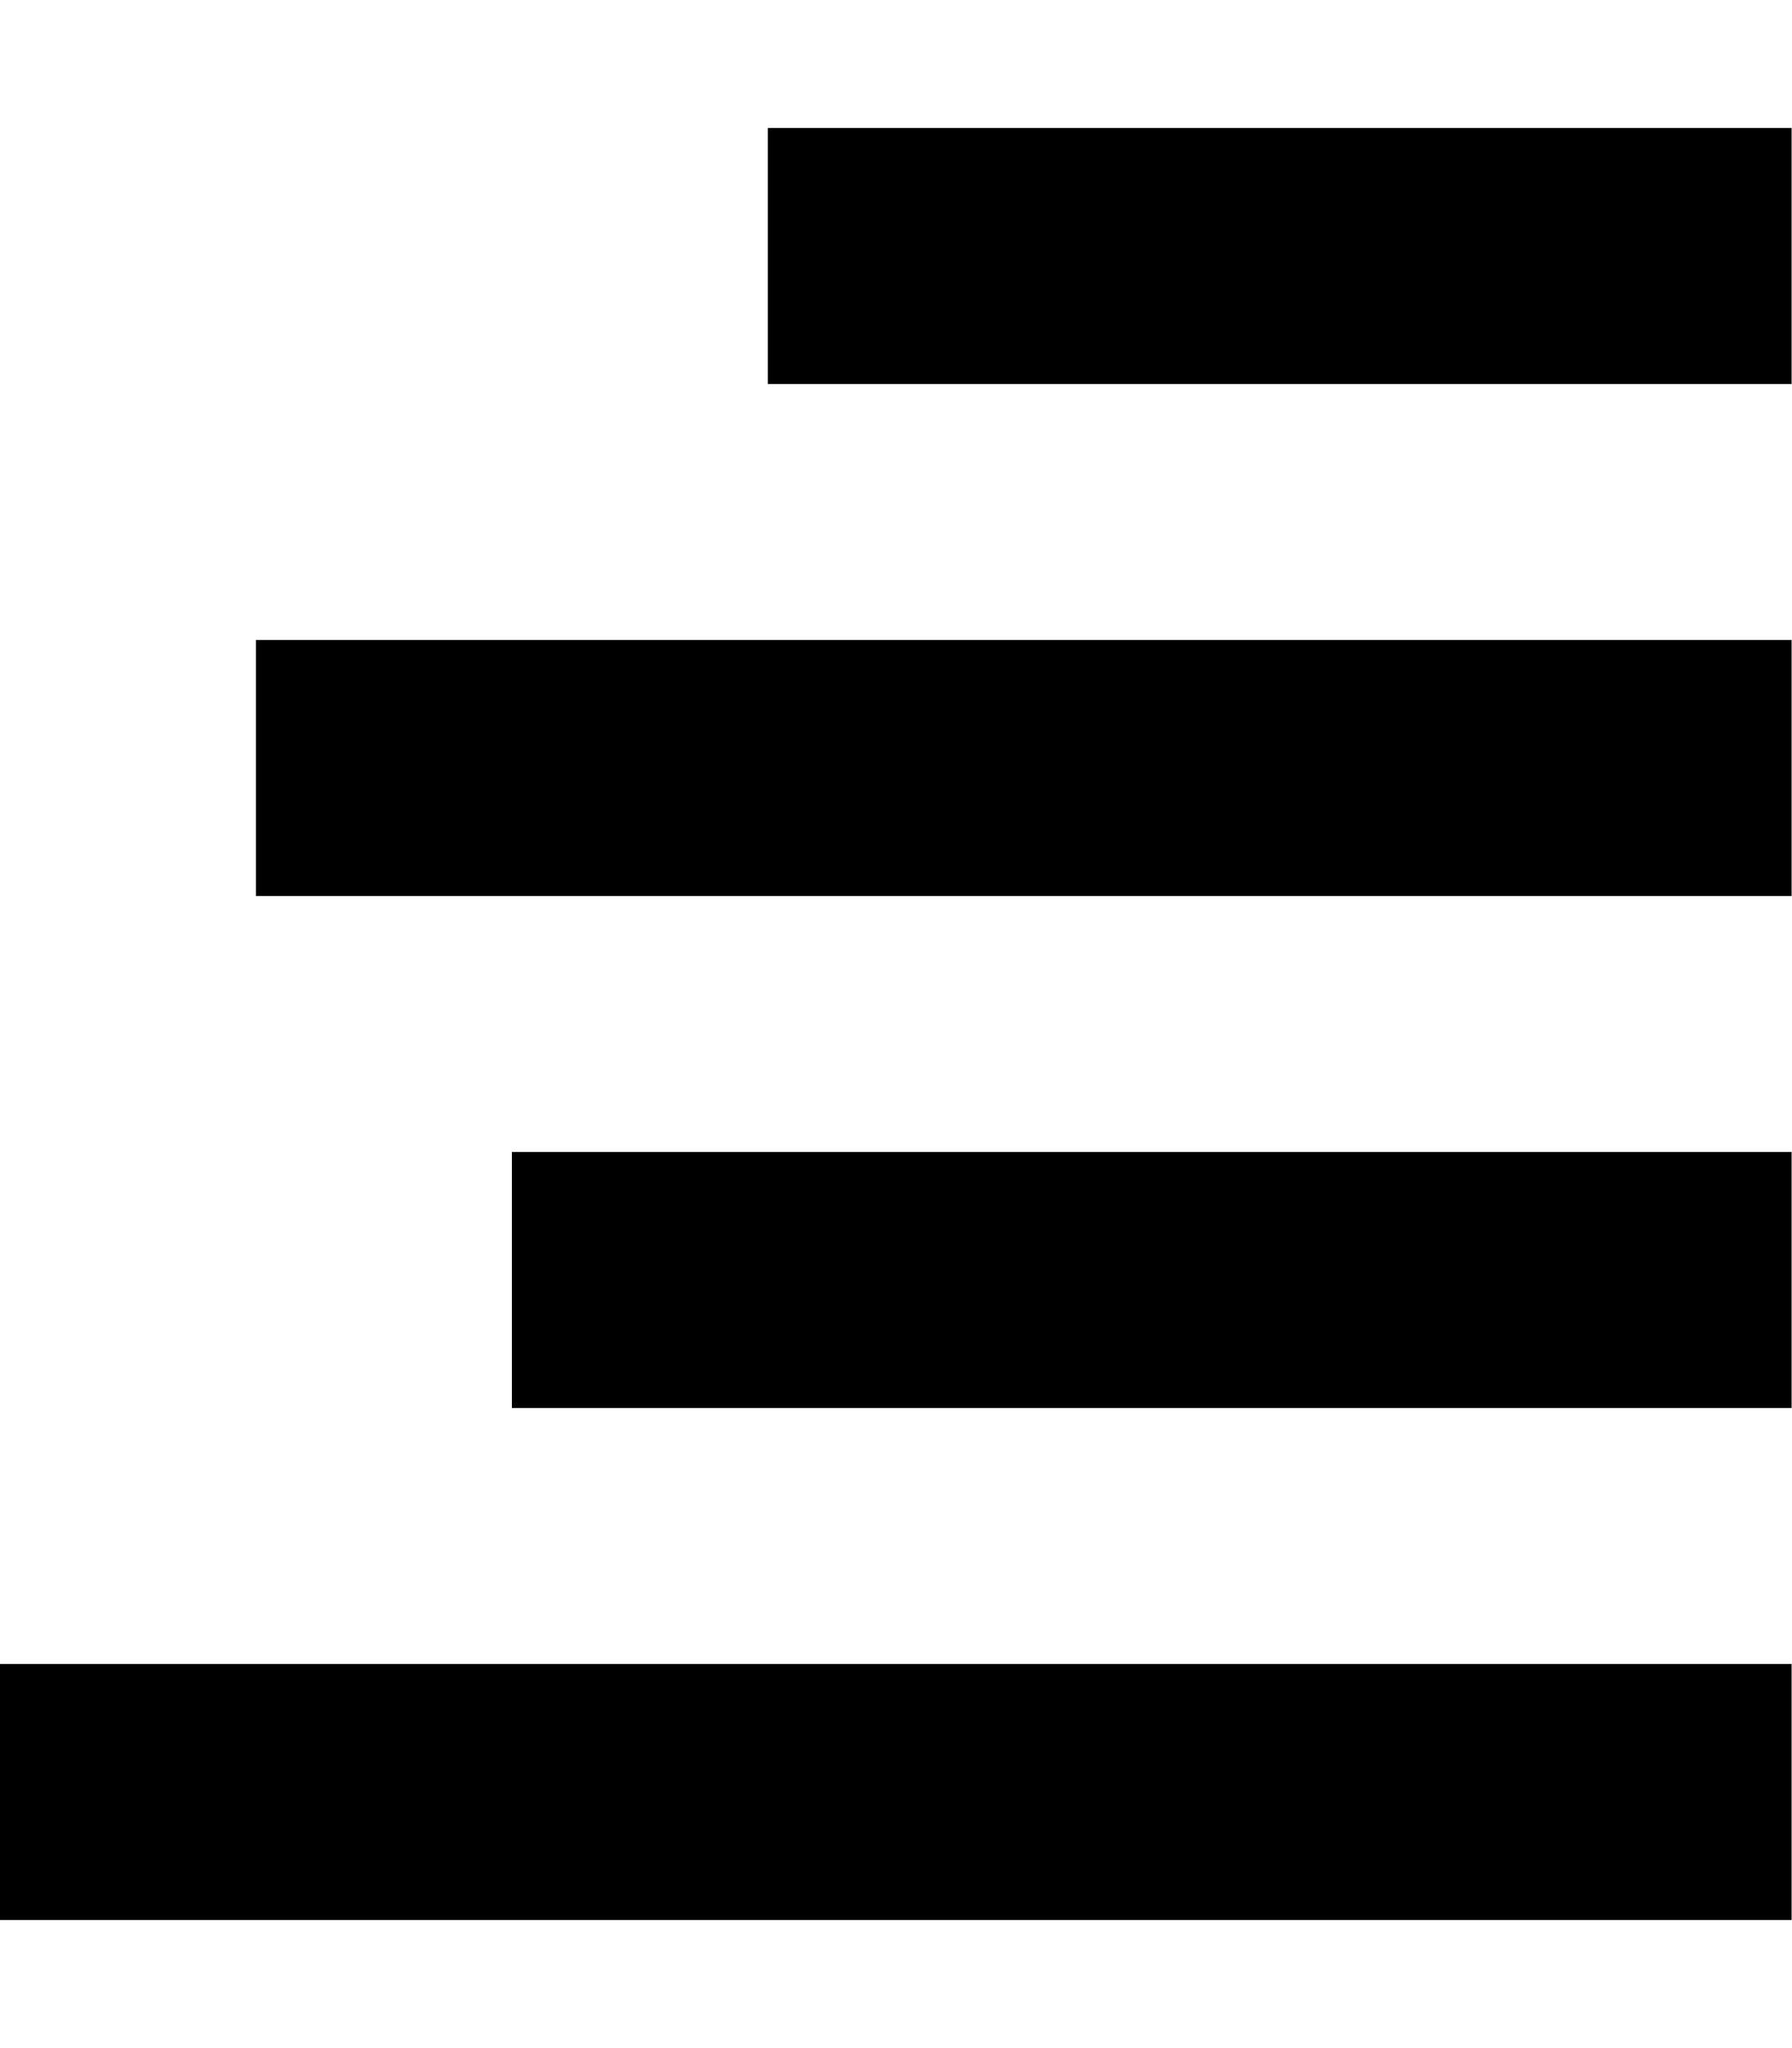
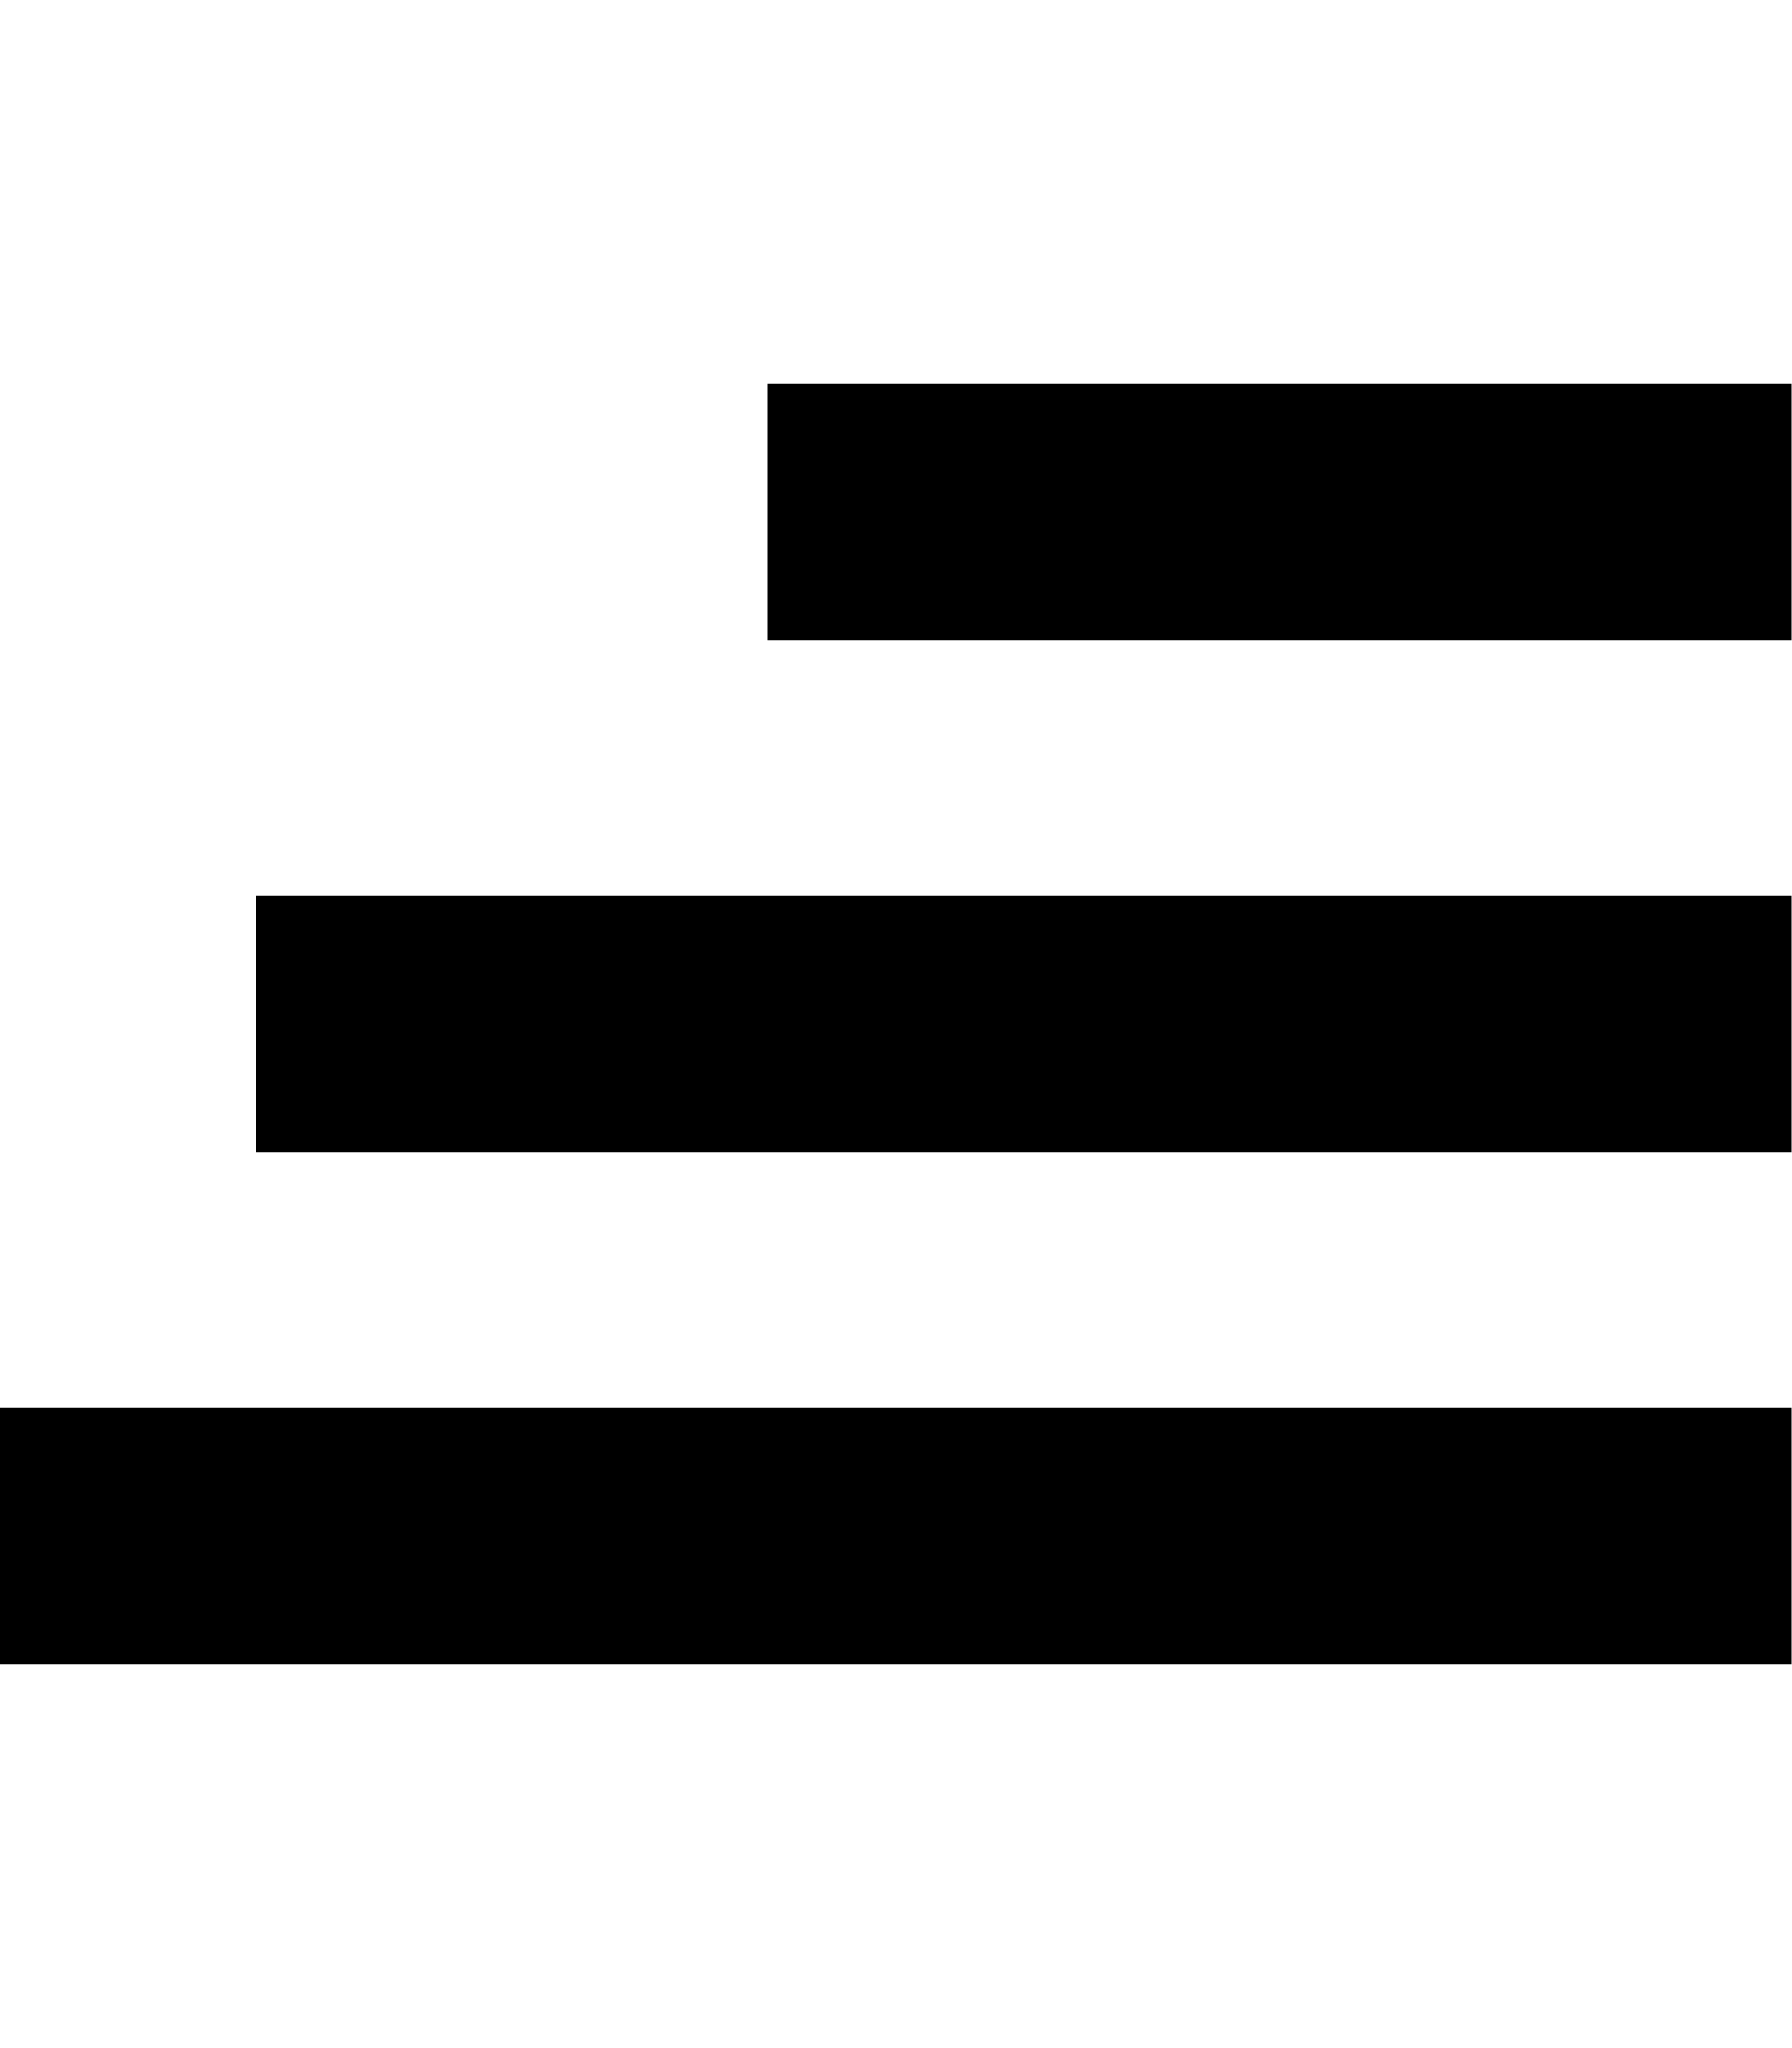
<svg xmlns="http://www.w3.org/2000/svg" version="1.1" id="Layer_1" x="0px" y="0px" width="896px" height="1024px" viewBox="0 0 896 1024" enable-background="new 0 0 896 1024" xml:space="preserve">
-   <path d="M0,960V832h896v128H0z M256,704V576h640v128H256z M128,448V320h768v128H128z M384,192V64h512v128H384z" />
+   <path d="M0,832V704h896v128H0z M128,576V448h768v128H128z M384,320V192h512v128H384z" />
</svg>
